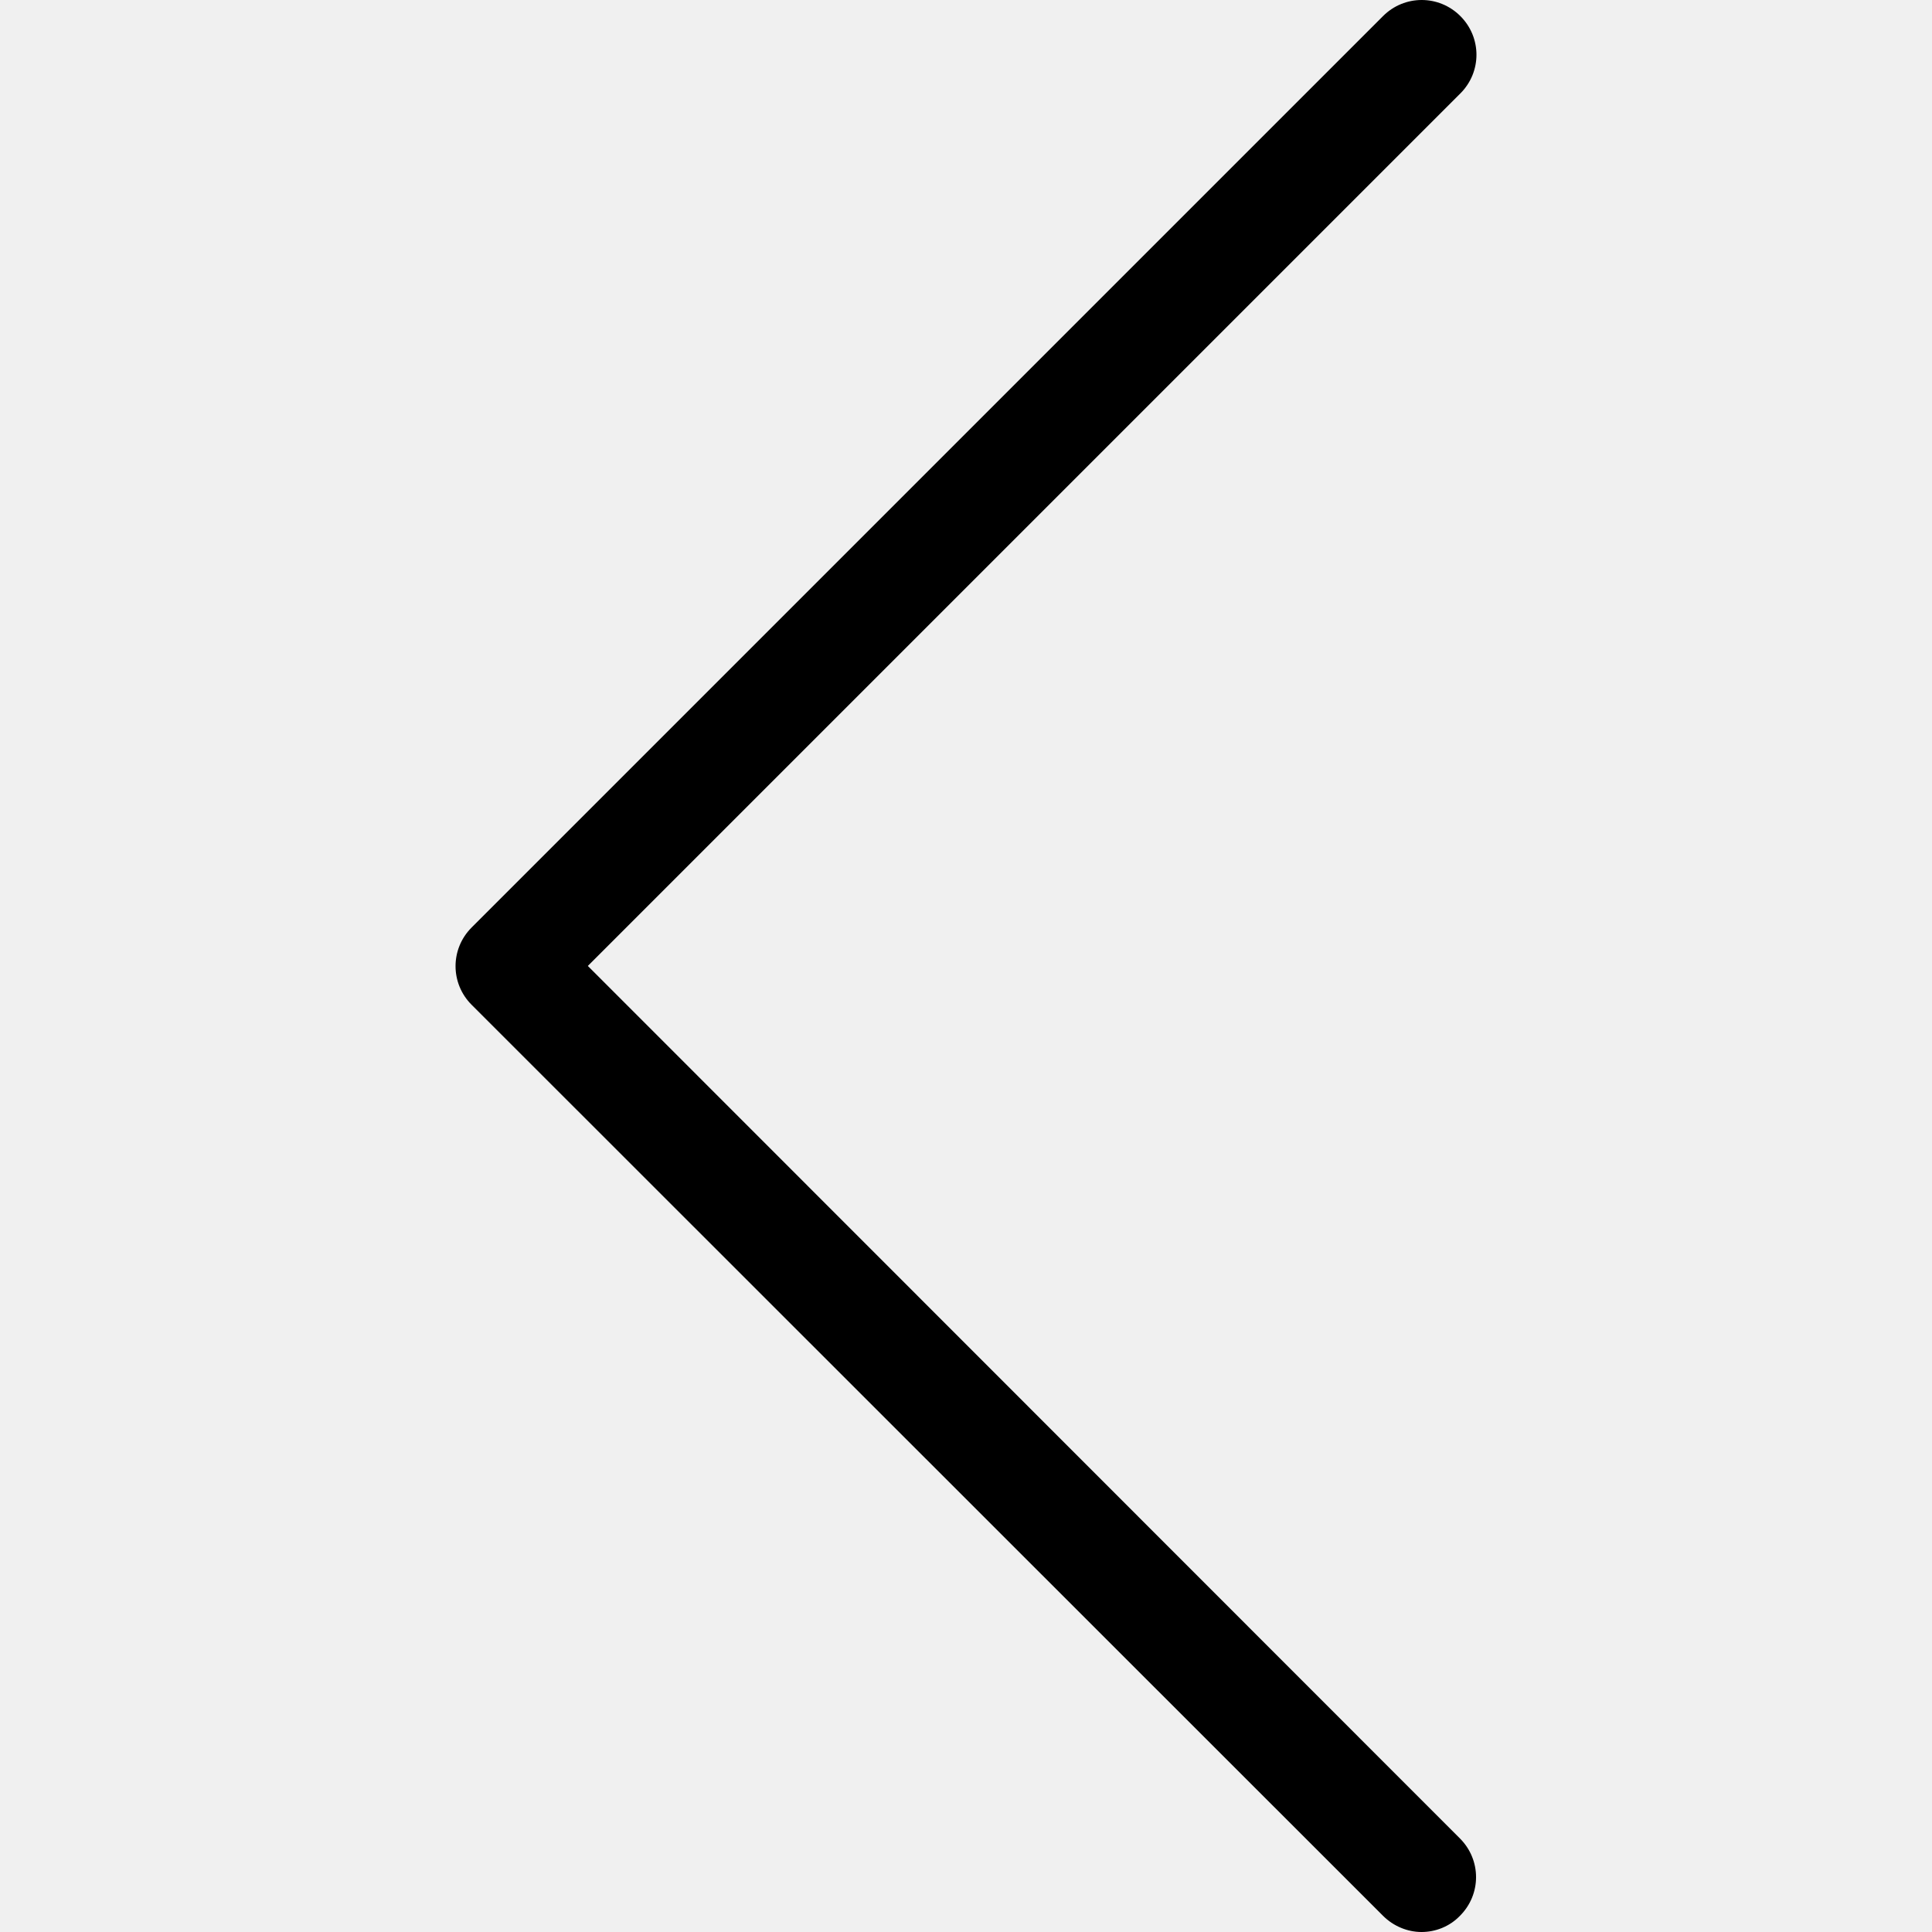
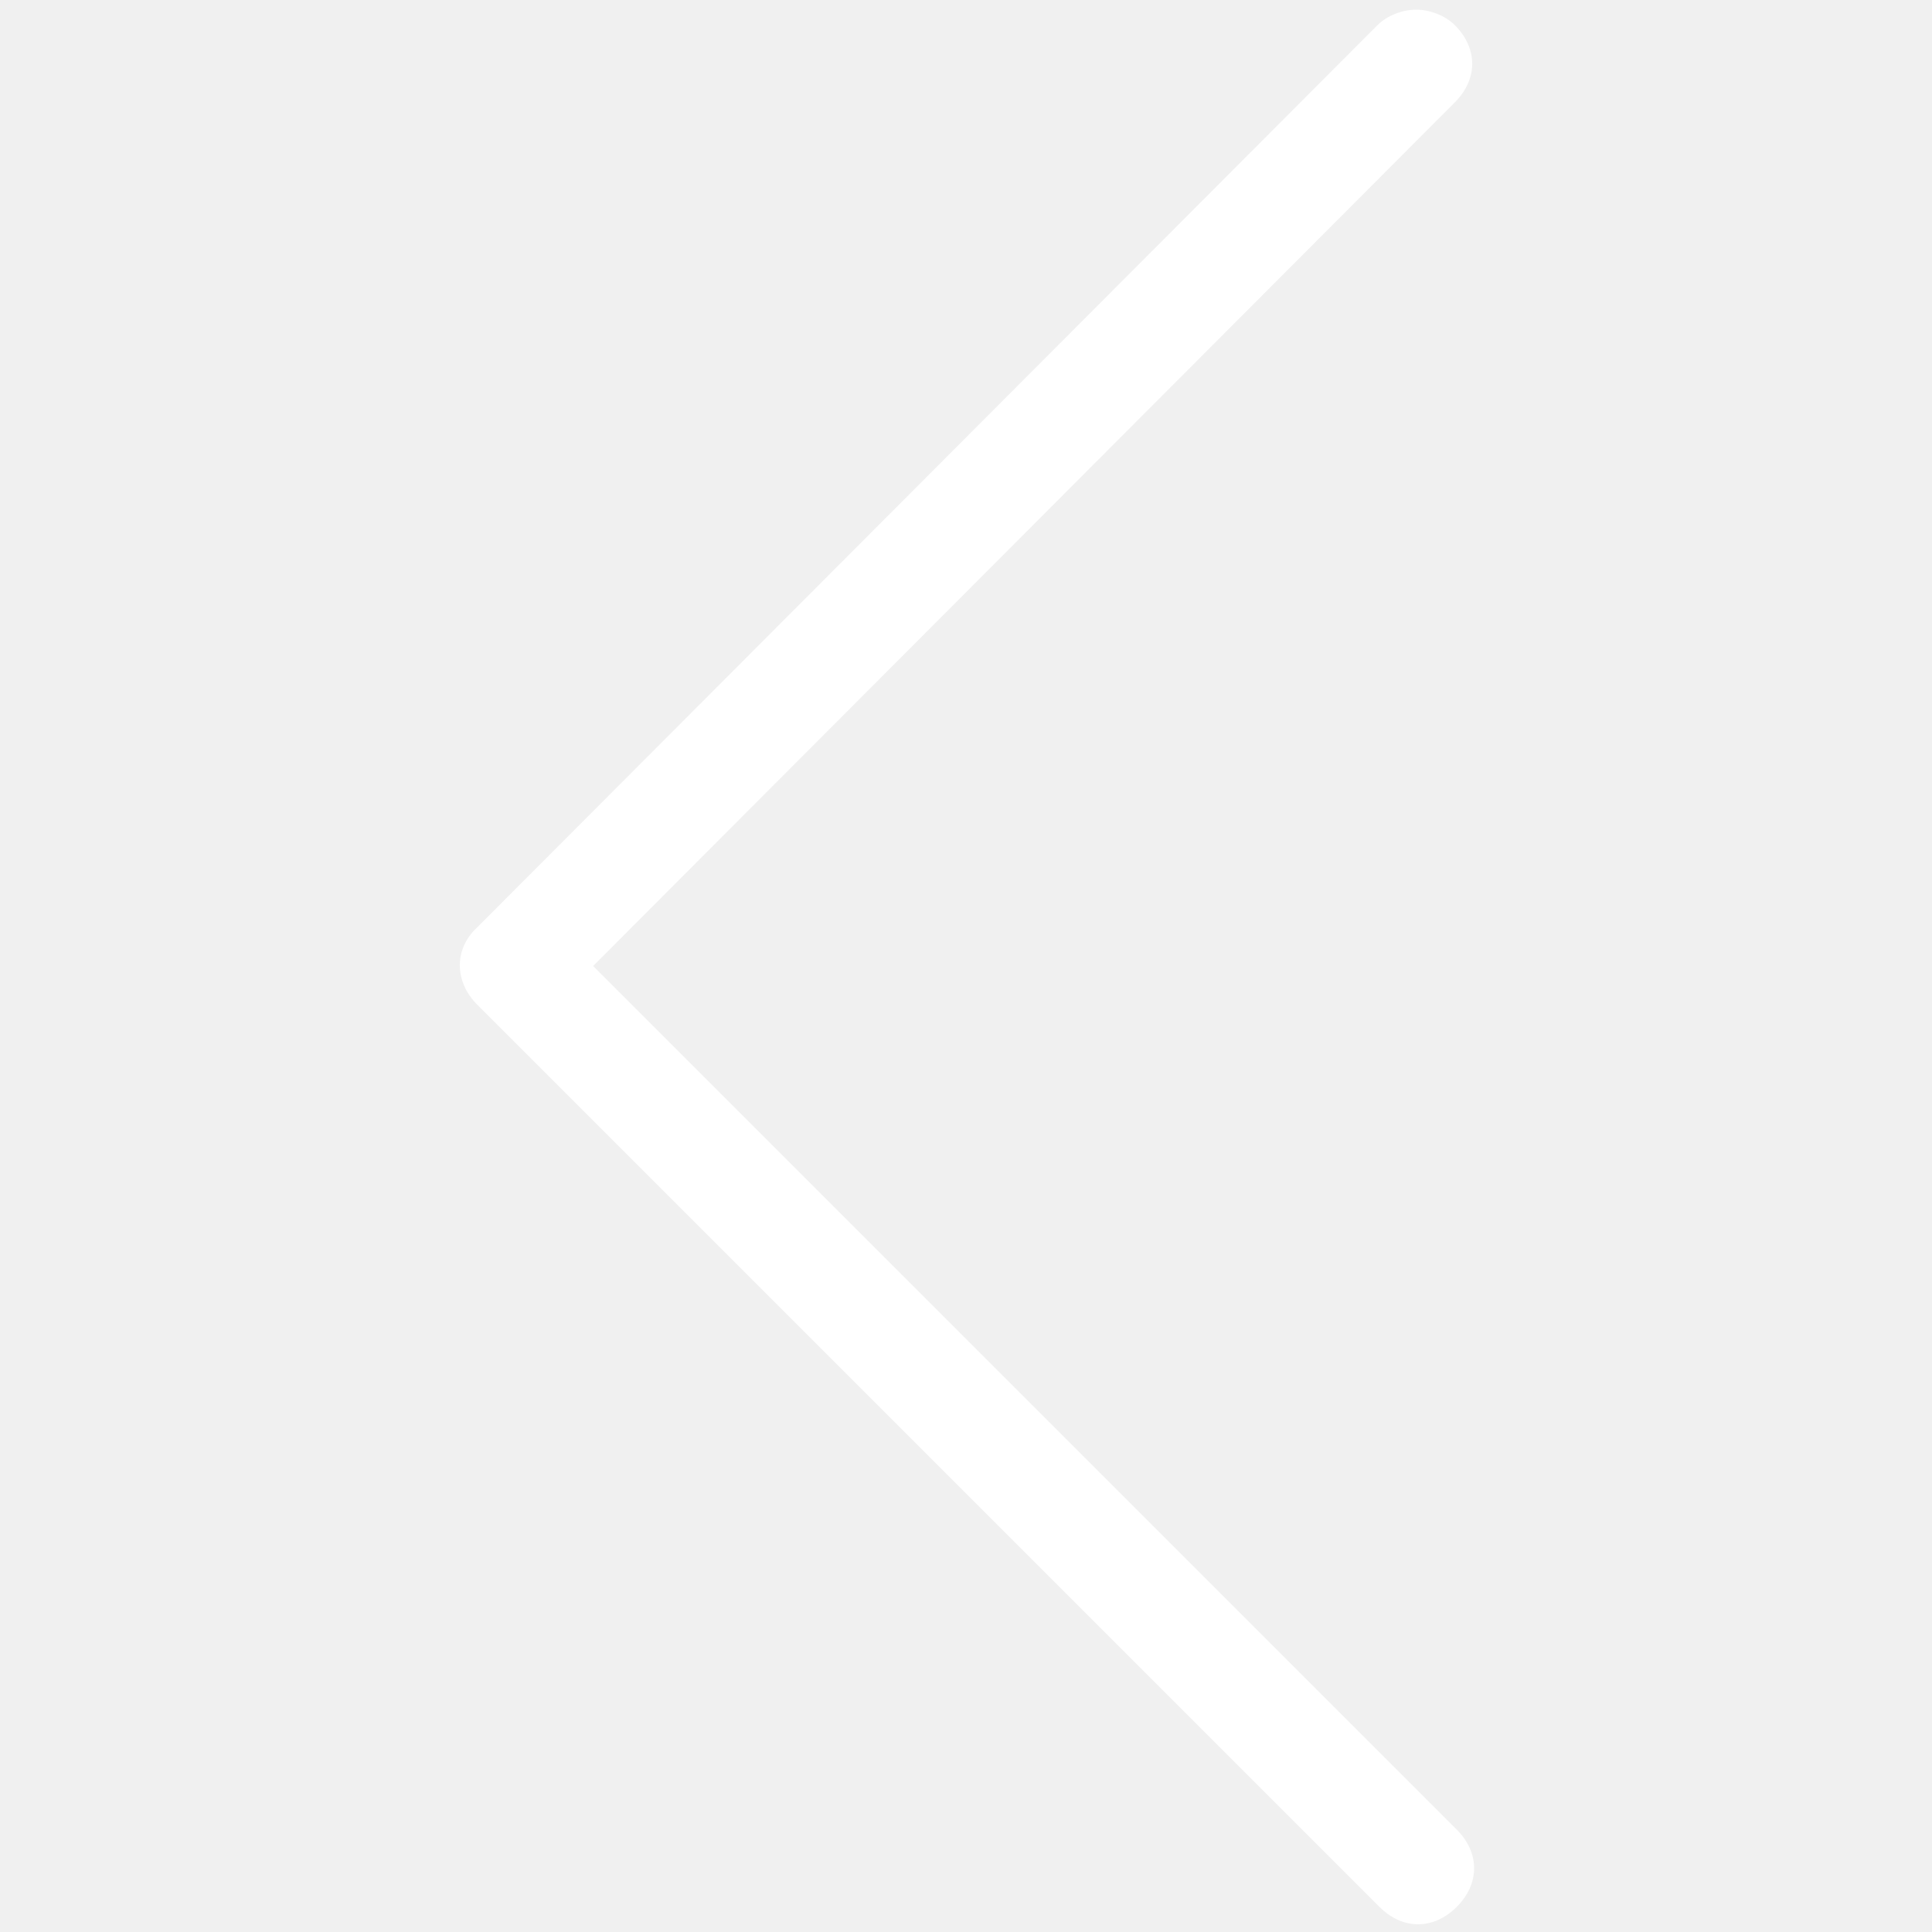
- <svg xmlns="http://www.w3.org/2000/svg" version="1.1" id="Capa_1" x="0px" y="0px" viewBox="0 0 477.175 477.175" style="enable-background:new 0 0 477.175 477.175;" xml:space="preserve">
+ <svg xmlns="http://www.w3.org/2000/svg" version="1.1" id="Calque_1" x="0px" y="0px" viewBox="0 0 100 100" enable-background="new 0 0 100 100" xml:space="preserve">
  <g>
-     <path d="M145.188,238.575l215.5-215.5c5.3-5.3,5.3-13.8,0-19.1s-13.8-5.3-19.1,0l-225.1,225.1c-5.3,5.3-5.3,13.8,0,19.1l225.1,225   c2.6,2.6,6.1,4,9.5,4s6.9-1.3,9.5-4c5.3-5.3,5.3-13.8,0-19.1L145.188,238.575z" />
+     <path fill="#FFFFFF" d="M24.7,52l46.7,46.7c1.2,1.2,2.8,1.2,4,0c1.2-1.2,1.2-2.8,0-4L30.7,50L75.3,5.3c1.2-1.2,1.2-2.8,0-4   c-0.5-0.5-1.3-0.8-2-0.8s-1.5,0.3-2,0.8L24.7,48C23.5,49.1,23.5,50.8,24.7,52z" />
  </g>
-   <g>
- </g>
-   <g>
- </g>
-   <g>
- </g>
-   <g>
- </g>
-   <g>
- </g>
-   <g>
- </g>
-   <g>
- </g>
-   <g>
- </g>
-   <g>
- </g>
-   <g>
- </g>
-   <g>
- </g>
-   <g>
- </g>
-   <g>
- </g>
-   <g>
- </g>
-   <g>
- </g>
</svg>
